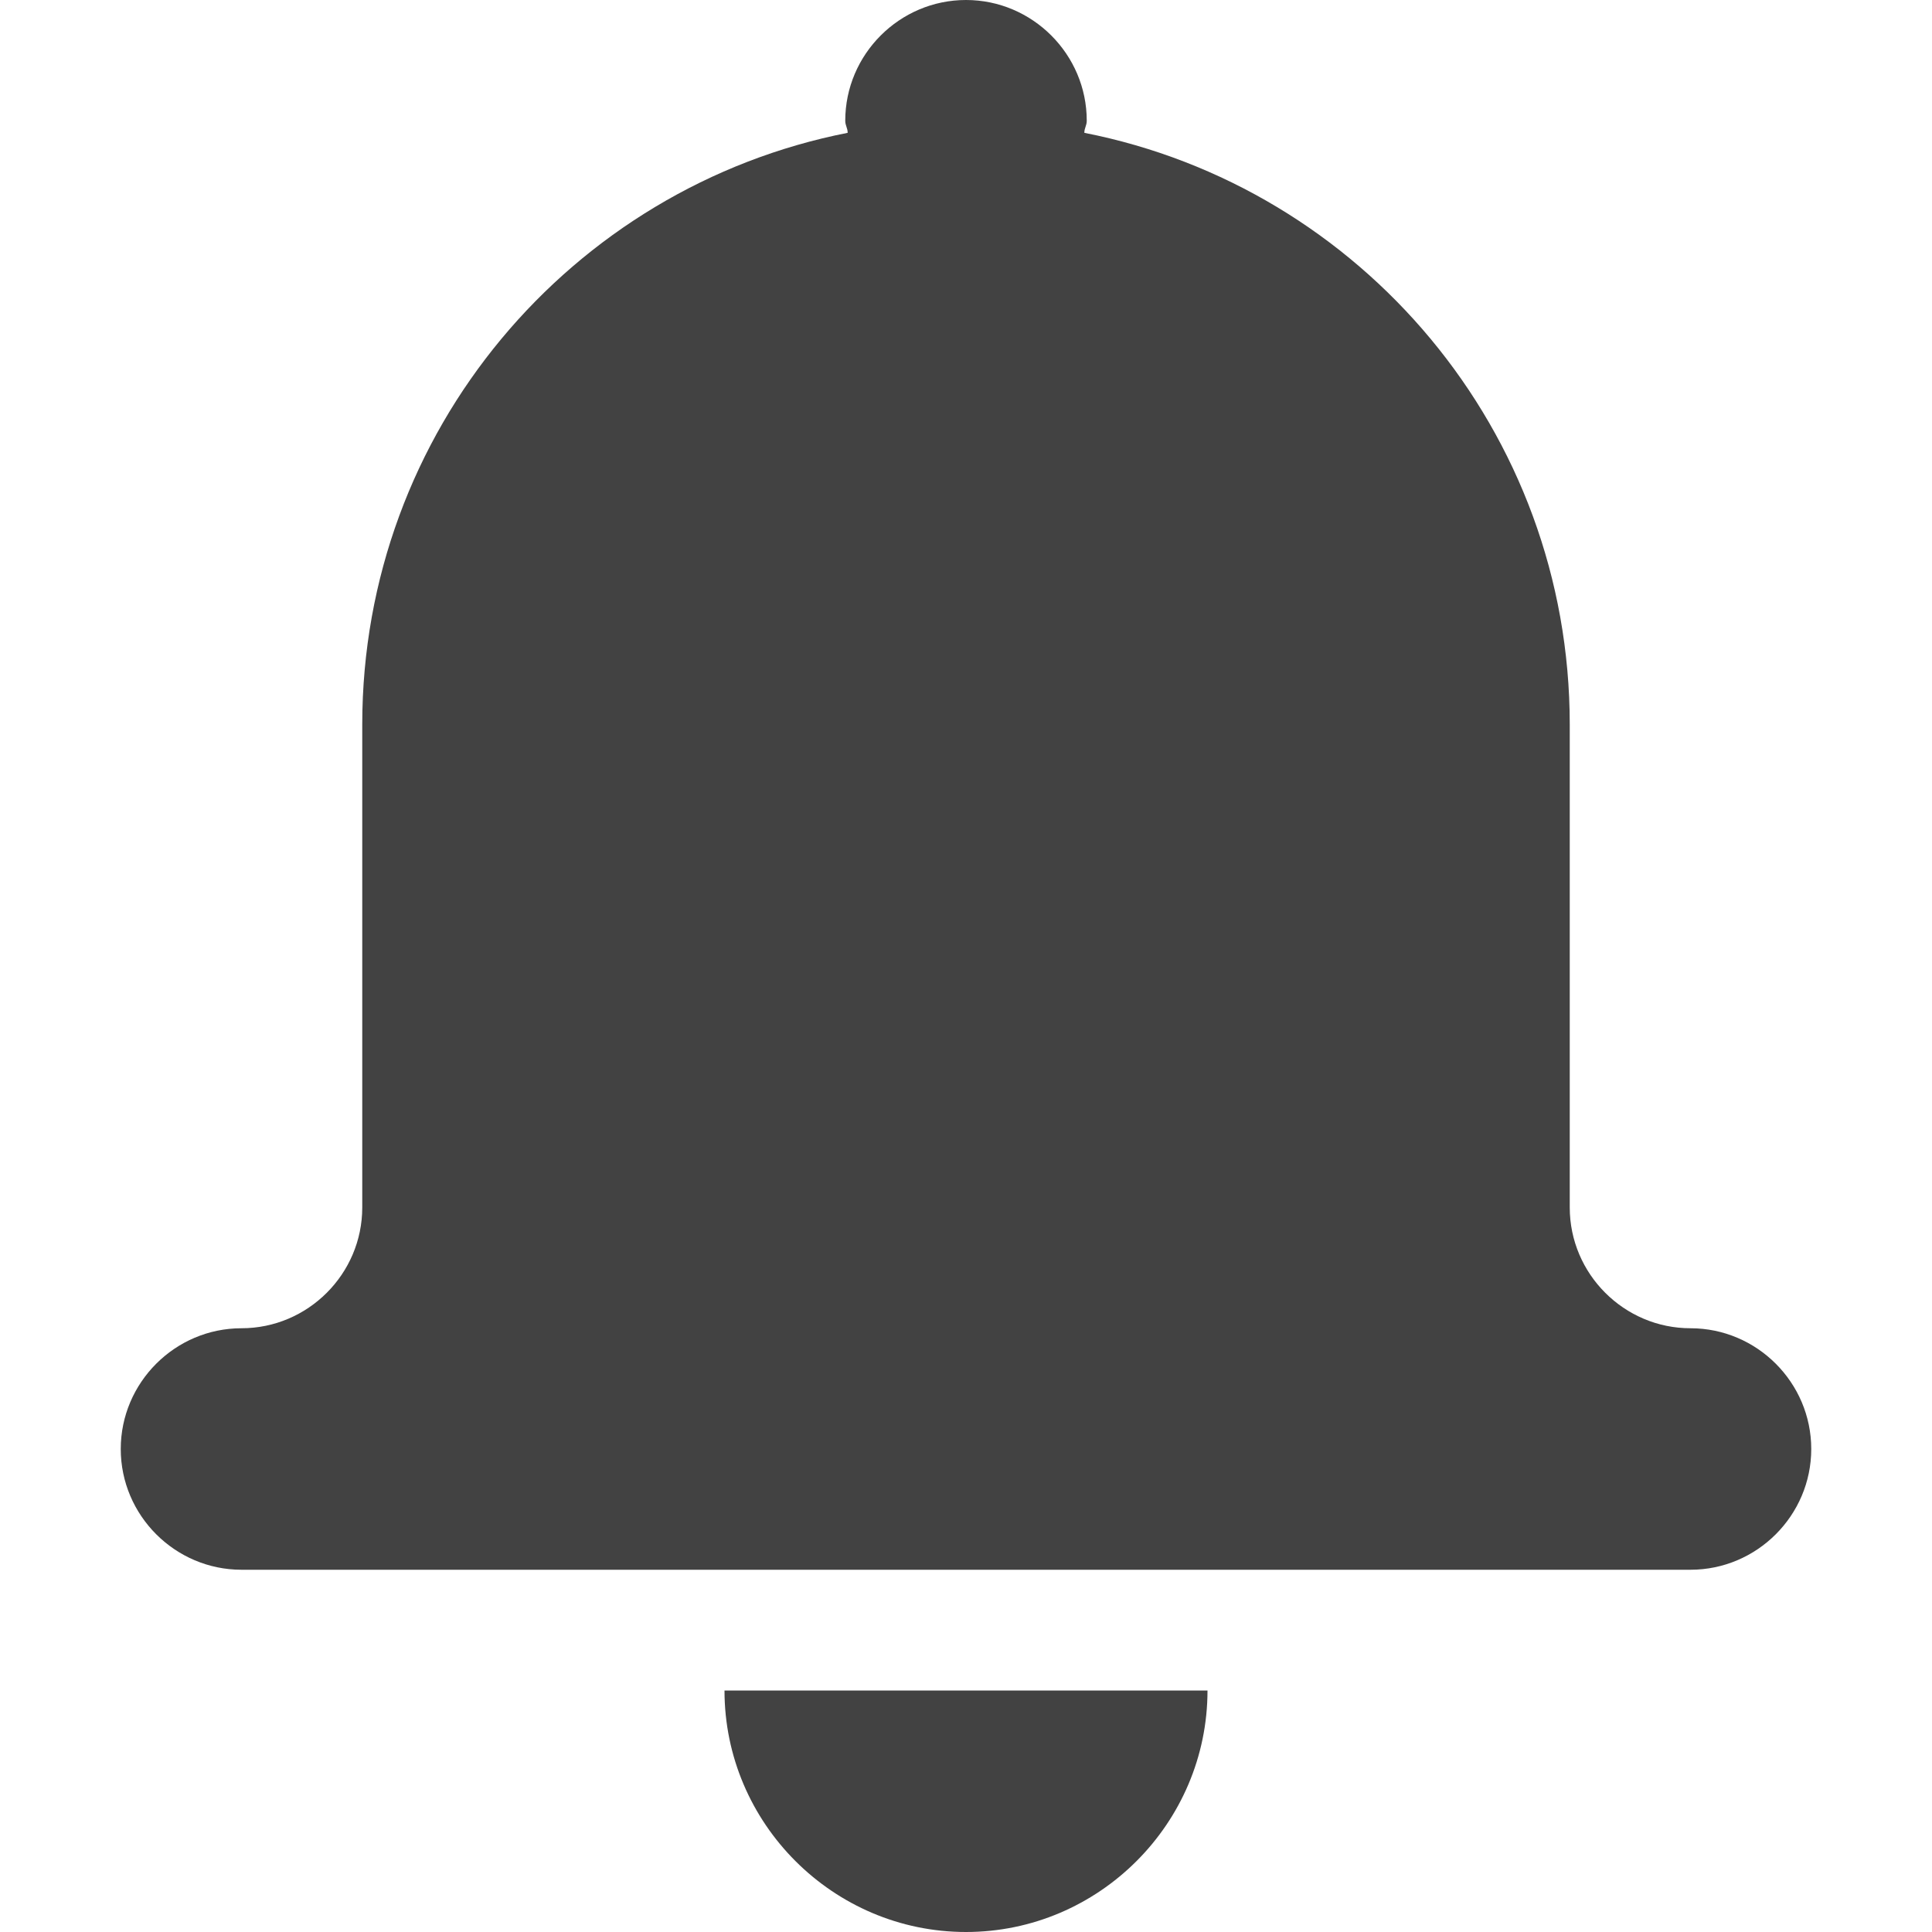
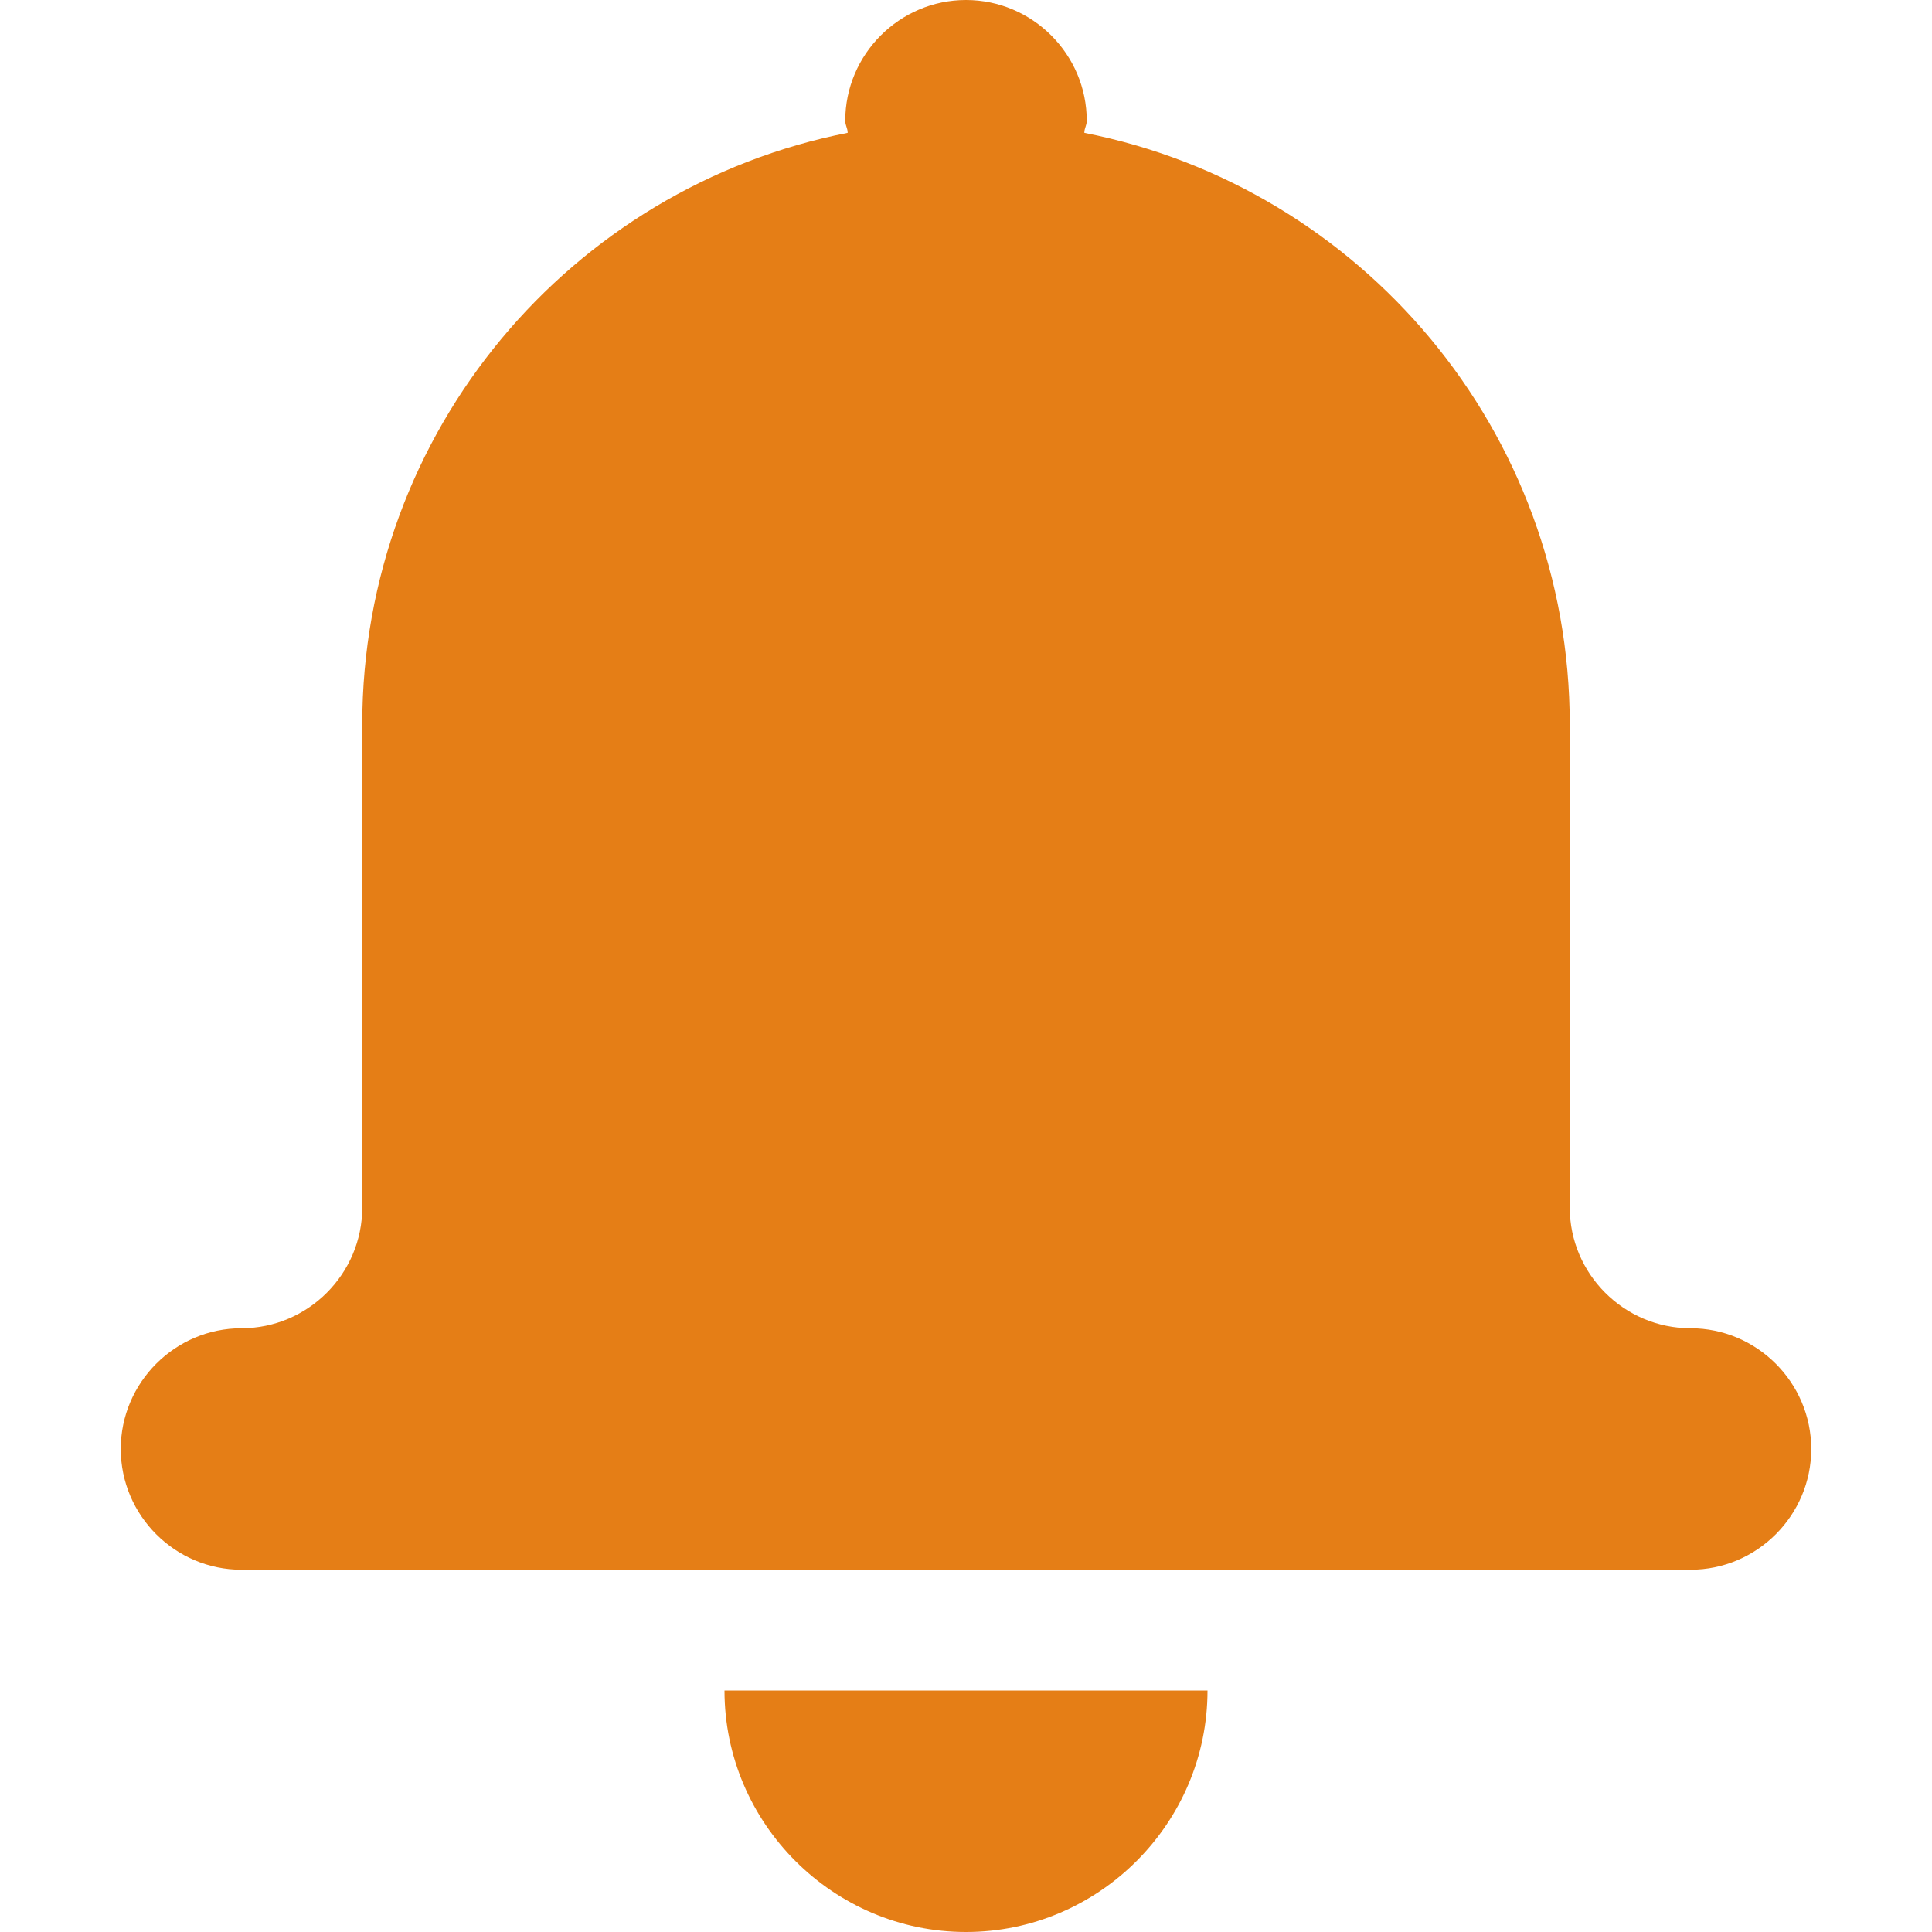
<svg xmlns="http://www.w3.org/2000/svg" version="1.1" id="Layer_1" x="0px" y="0px" viewBox="0 0 16 16" enable-background="new 0 0 16 16" xml:space="preserve">
  <g id="notification">
    <g>
-       <path fill-rule="evenodd" fill="#424242" clip-rule="evenodd" d="M8,16c1.1,0,2-0.9,2-2H6C6,15.1,6.9,16,8,16z M14,11c-0.55,0-1-0.45-1-1V6    c0-2.43-1.73-4.45-4.02-4.9C8.98,1.06,9,1.04,9,1c0-0.55-0.45-1-1-1S7,0.45,7,1c0,0.04,0.02,0.06,0.02,0.1C4.73,1.55,3,3.57,3,6v4    c0,0.55-0.45,1-1,1s-1,0.45-1,1c0,0.55,0.45,1,1,1h12c0.55,0,1-0.45,1-1C15,11.45,14.55,11,14,11z" />
+       <path fill-rule="evenodd" fill="#e57e16" clip-rule="evenodd" d="M8,16c1.1,0,2-0.9,2-2H6C6,15.1,6.9,16,8,16z M14,11c-0.55,0-1-0.45-1-1V6    c0-2.43-1.73-4.45-4.02-4.9C8.98,1.06,9,1.04,9,1c0-0.55-0.45-1-1-1S7,0.45,7,1c0,0.04,0.02,0.06,0.02,0.1C4.73,1.55,3,3.57,3,6v4    c0,0.55-0.45,1-1,1s-1,0.45-1,1c0,0.55,0.45,1,1,1h12c0.55,0,1-0.45,1-1C15,11.45,14.55,11,14,11z" />
    </g>
  </g>
</svg>
